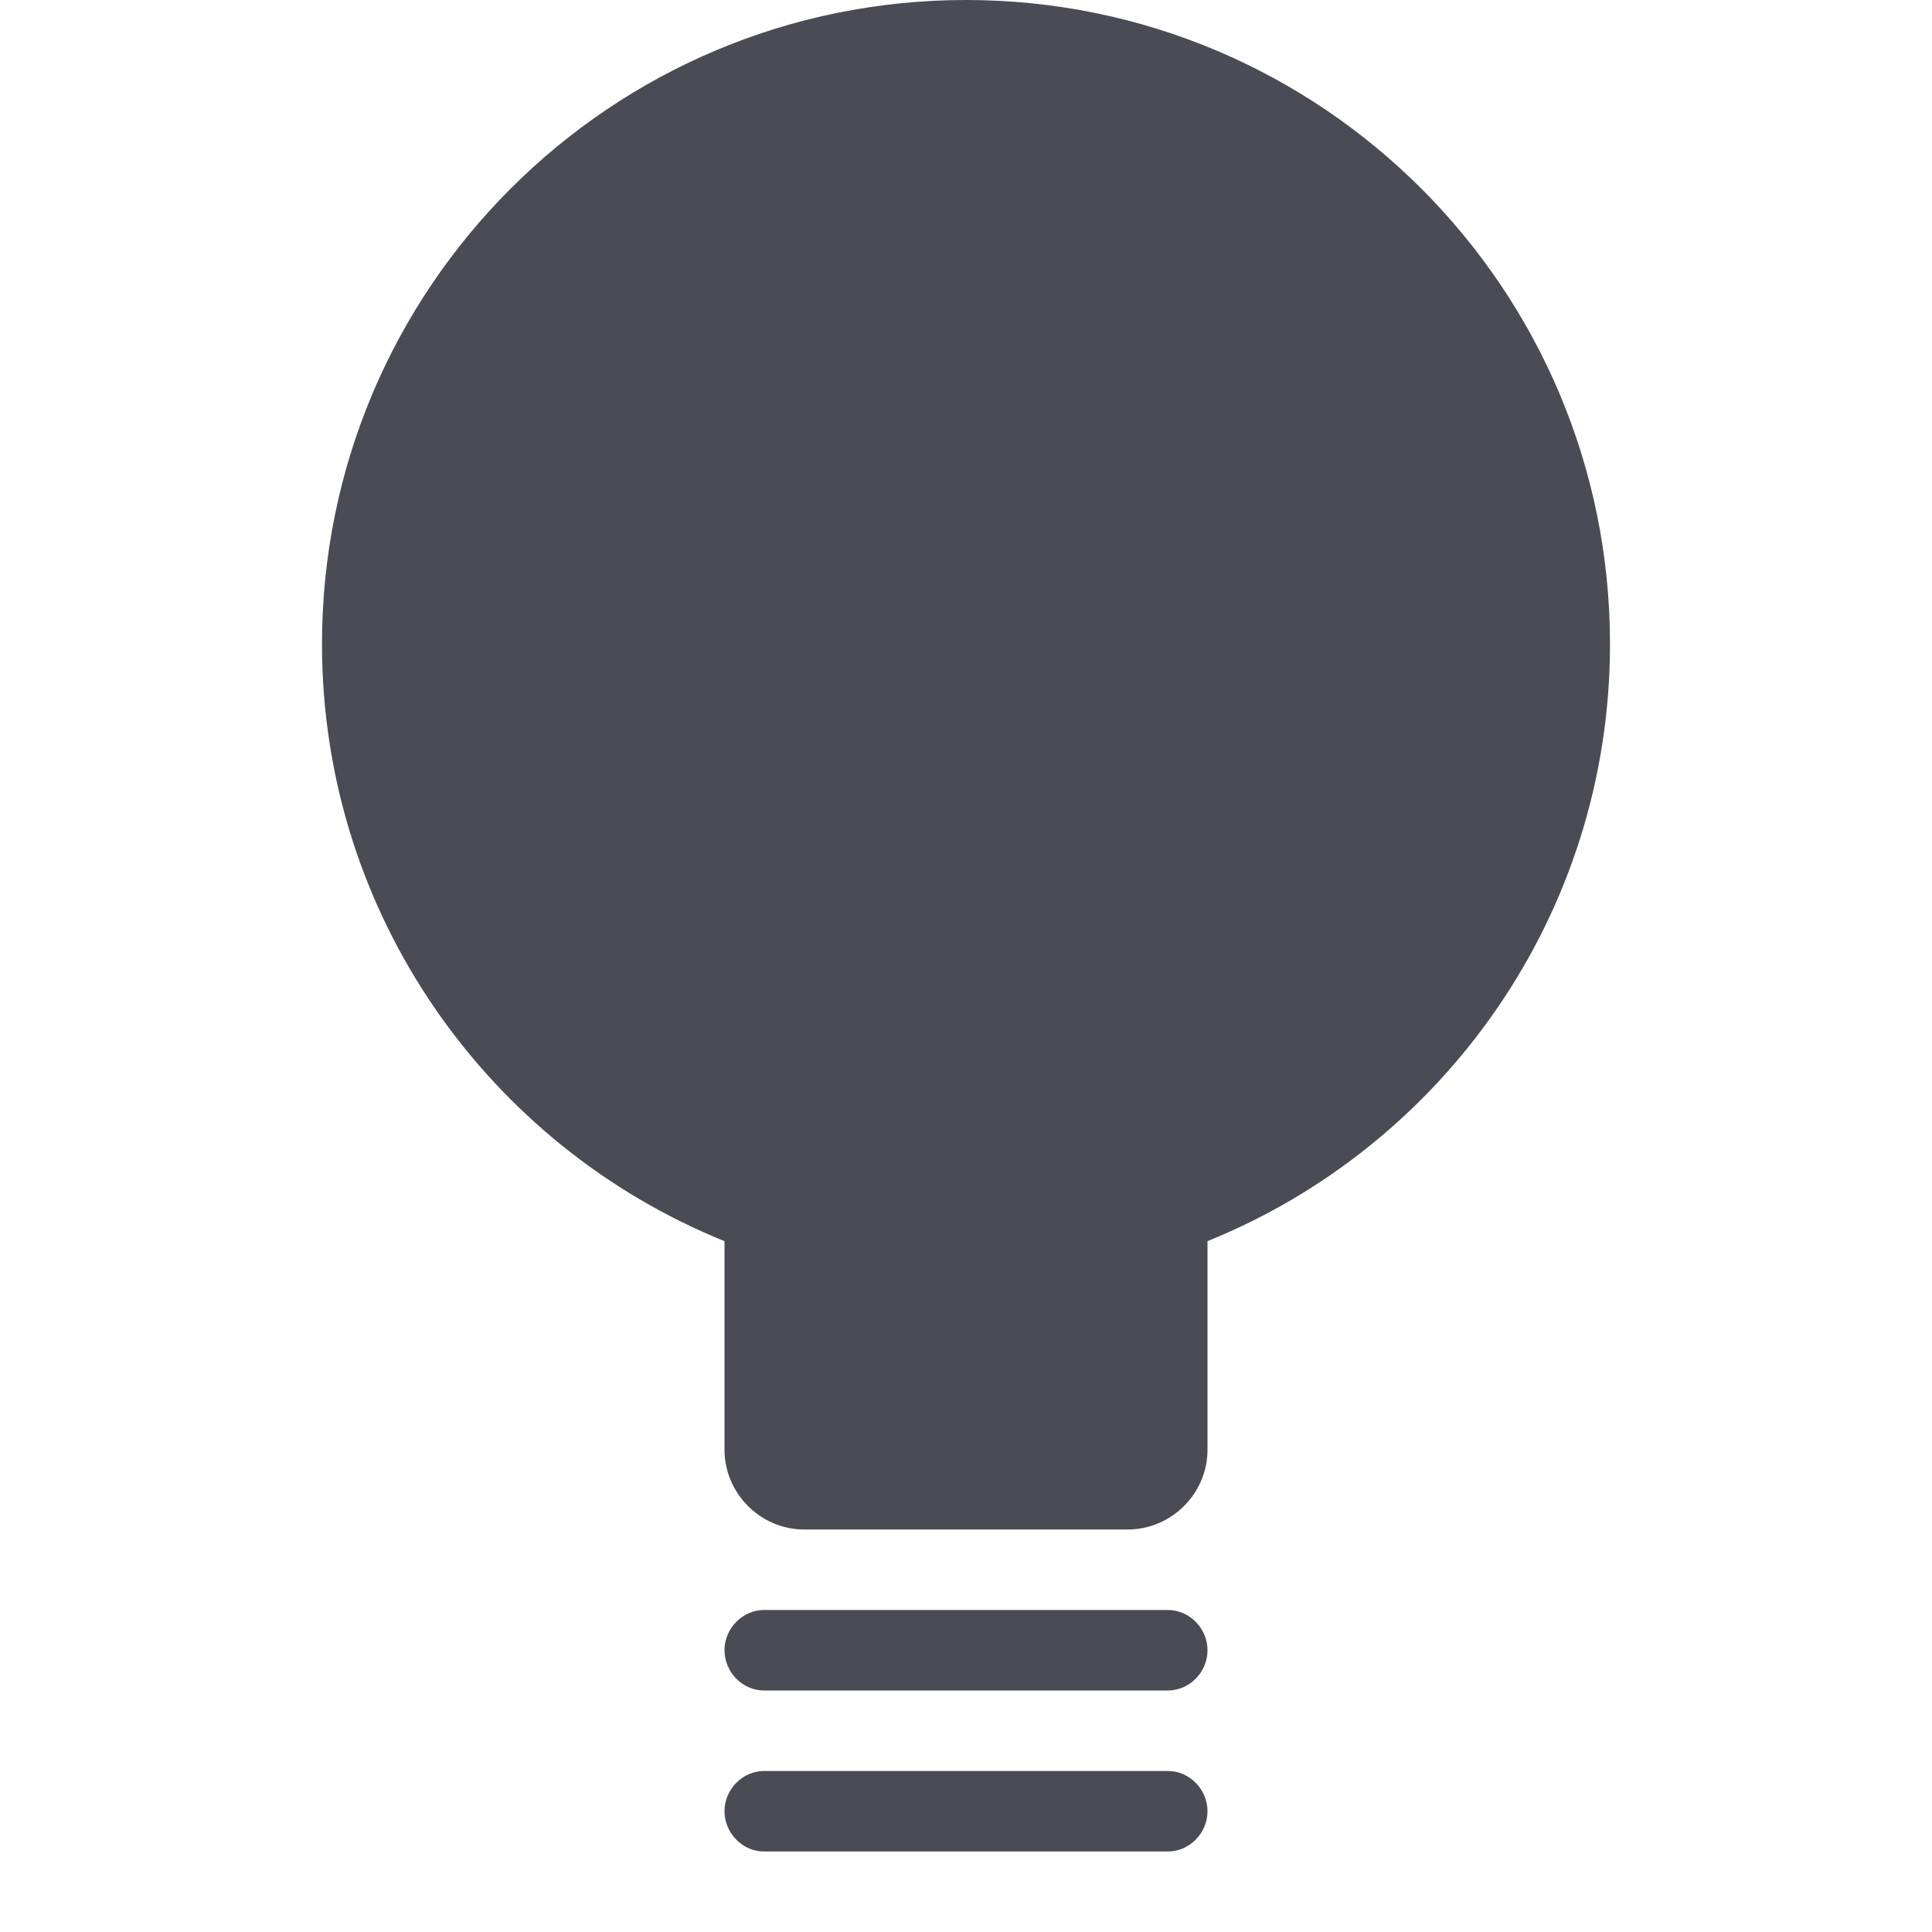
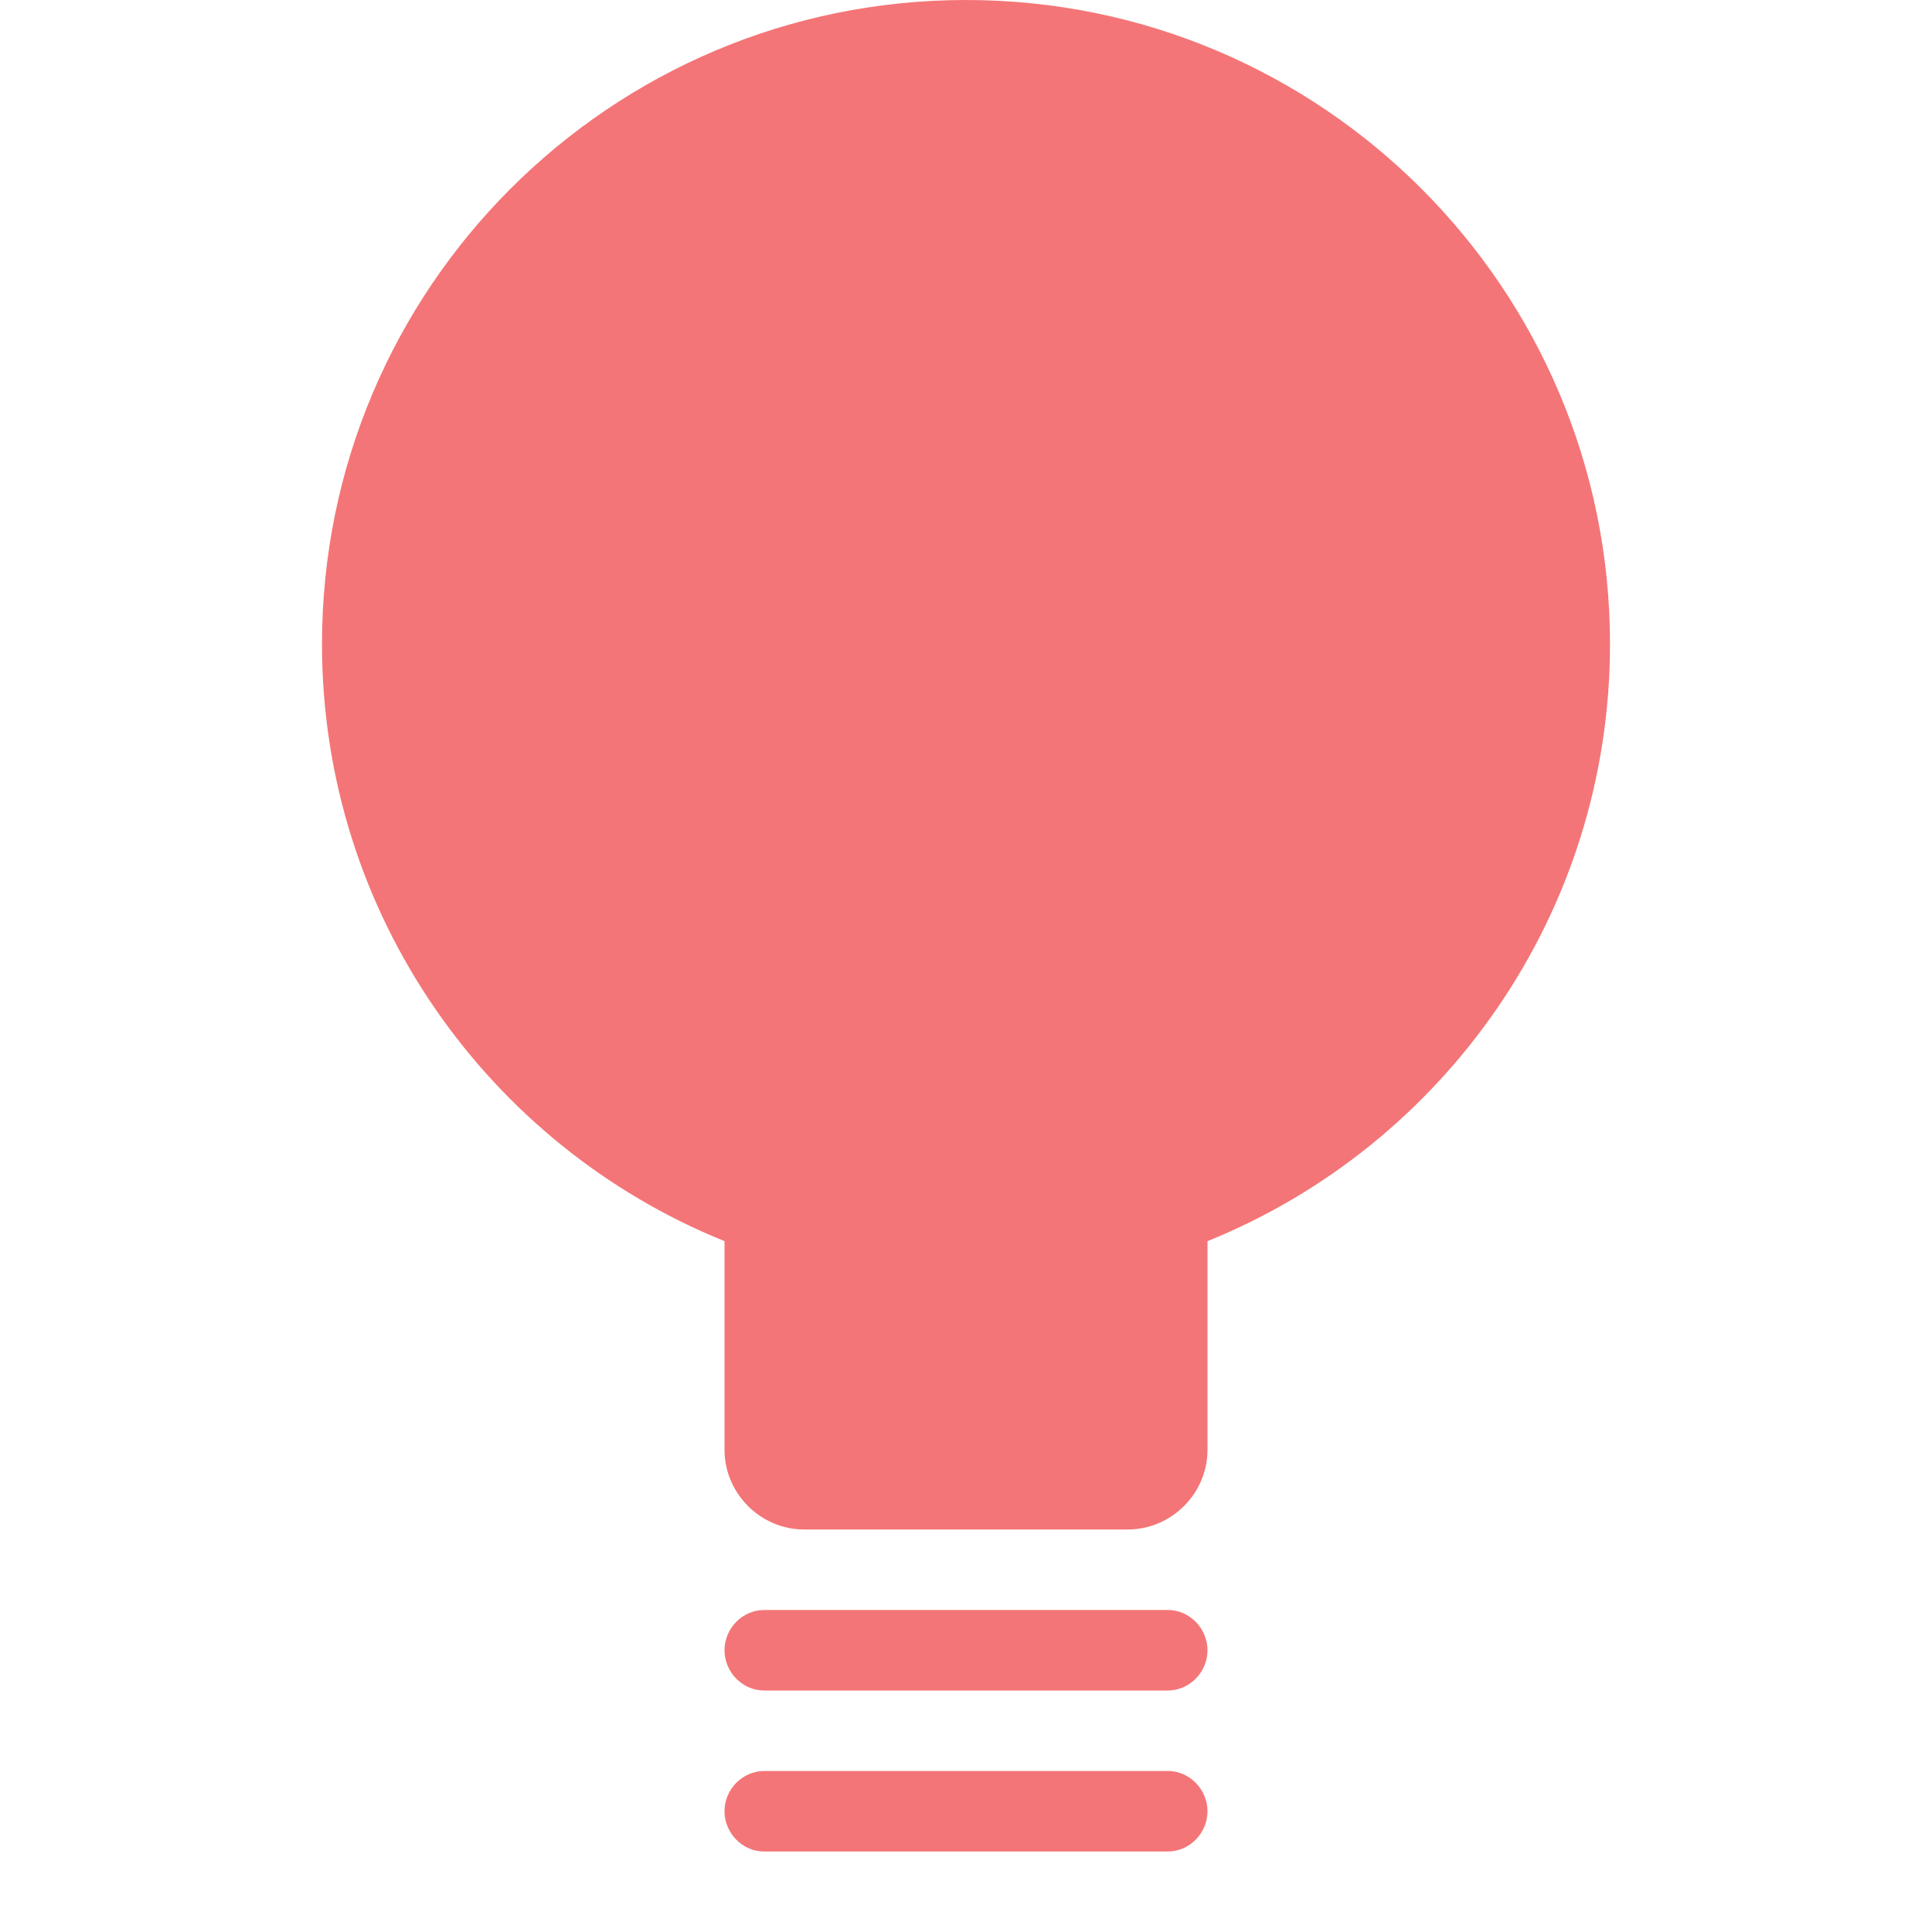
<svg xmlns="http://www.w3.org/2000/svg" width="24px" height="24px" viewBox="0 0 24 24" version="1.1" style="background: #FFFFFF;">
  <defs />
  <g id="icons" stroke="none" stroke-width="1" fill="none" fill-rule="evenodd">
-     <g id="icon-startups-alternate" fill="#4B4B55">
+     <g id="icon-startups-alternate" fill="#F47577">
      <g id="icon-startup" transform="translate(4, 0)">
        <path d="M11,15.418 C13.932,14.232 16,11.357 16,8 C16,3.582 12.418,0 8,0 C3.582,0 0,3.582 0,8 C0,11.357 2.068,14.232 5,15.418 L5,18.009 C5,18.549 5.444,19 5.991,19 L10.009,19 C10.549,19 11,18.556 11,18.009 L11,15.418 Z M5,20.5 C5,20.224 5.228,20 5.491,20 L10.509,20 C10.78,20 11,20.232 11,20.5 C11,20.776 10.772,21 10.509,21 L5.491,21 C5.22,21 5,20.768 5,20.5 Z M5,22.5 C5,22.224 5.228,22 5.491,22 L10.509,22 C10.78,22 11,22.232 11,22.5 C11,22.776 10.772,23 10.509,23 L5.491,23 C5.22,23 5,22.768 5,22.5 Z" id="Combined-Shape" />
      </g>
    </g>
  </g>
</svg>
